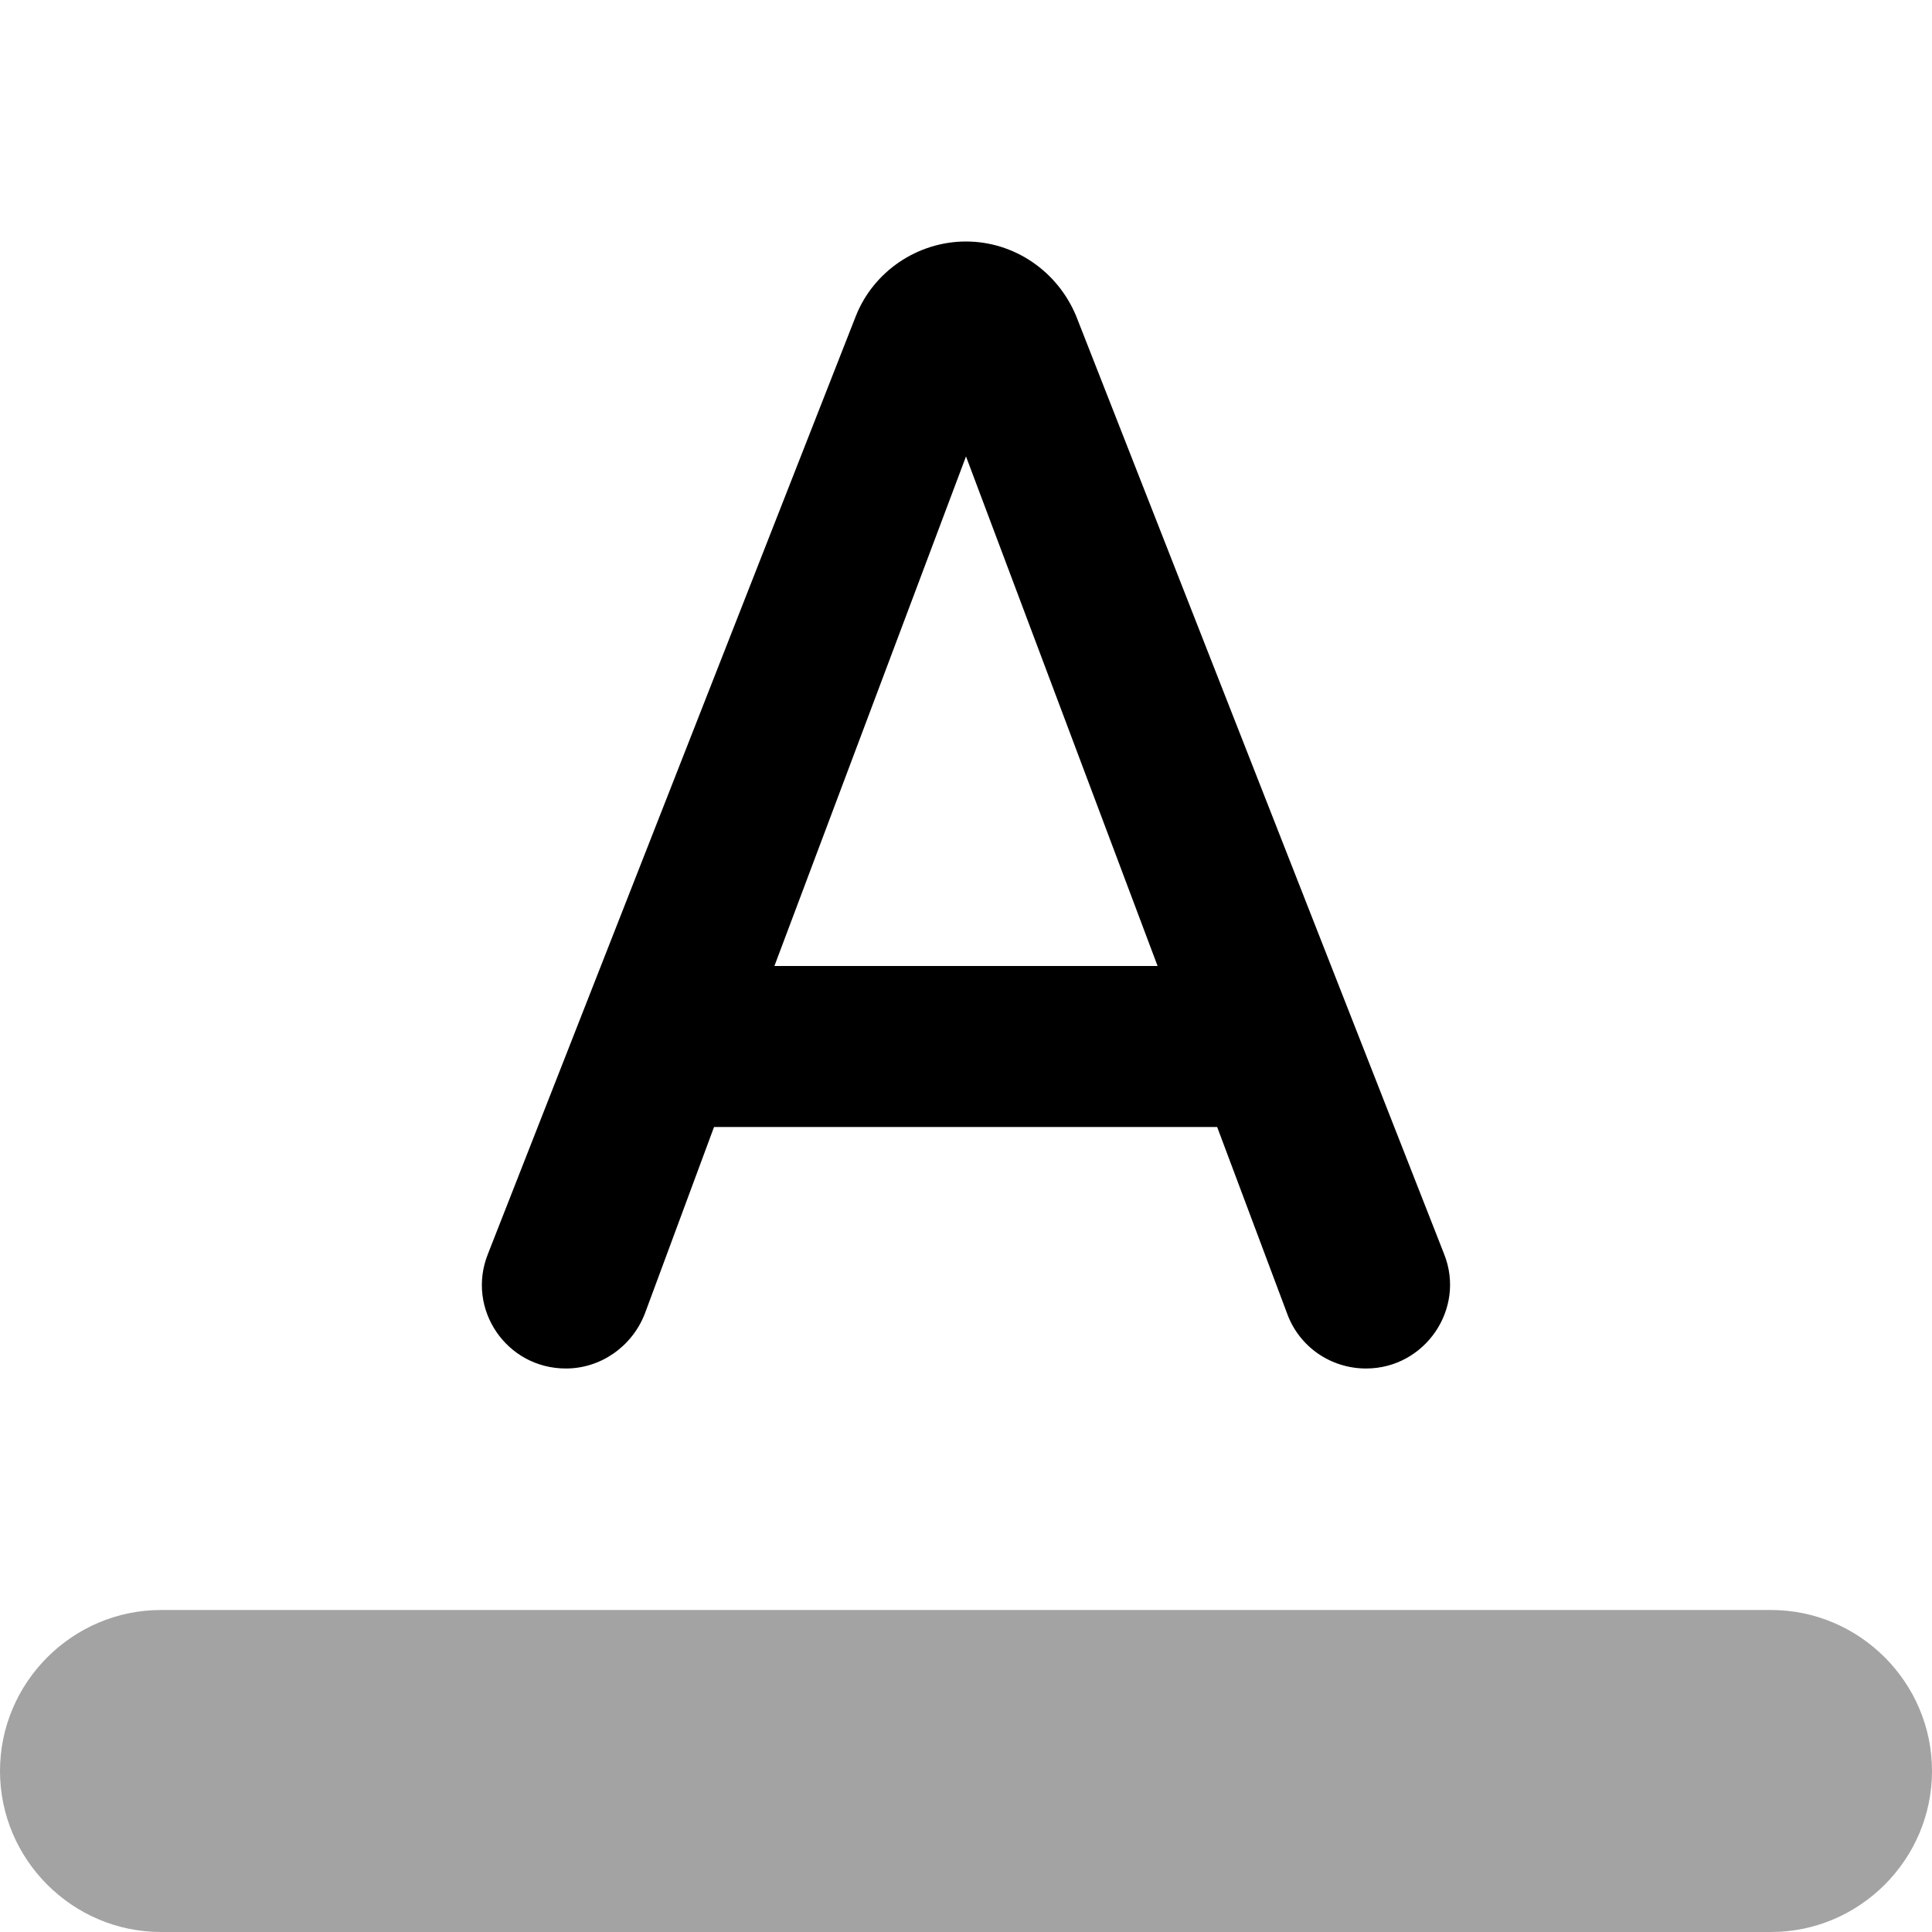
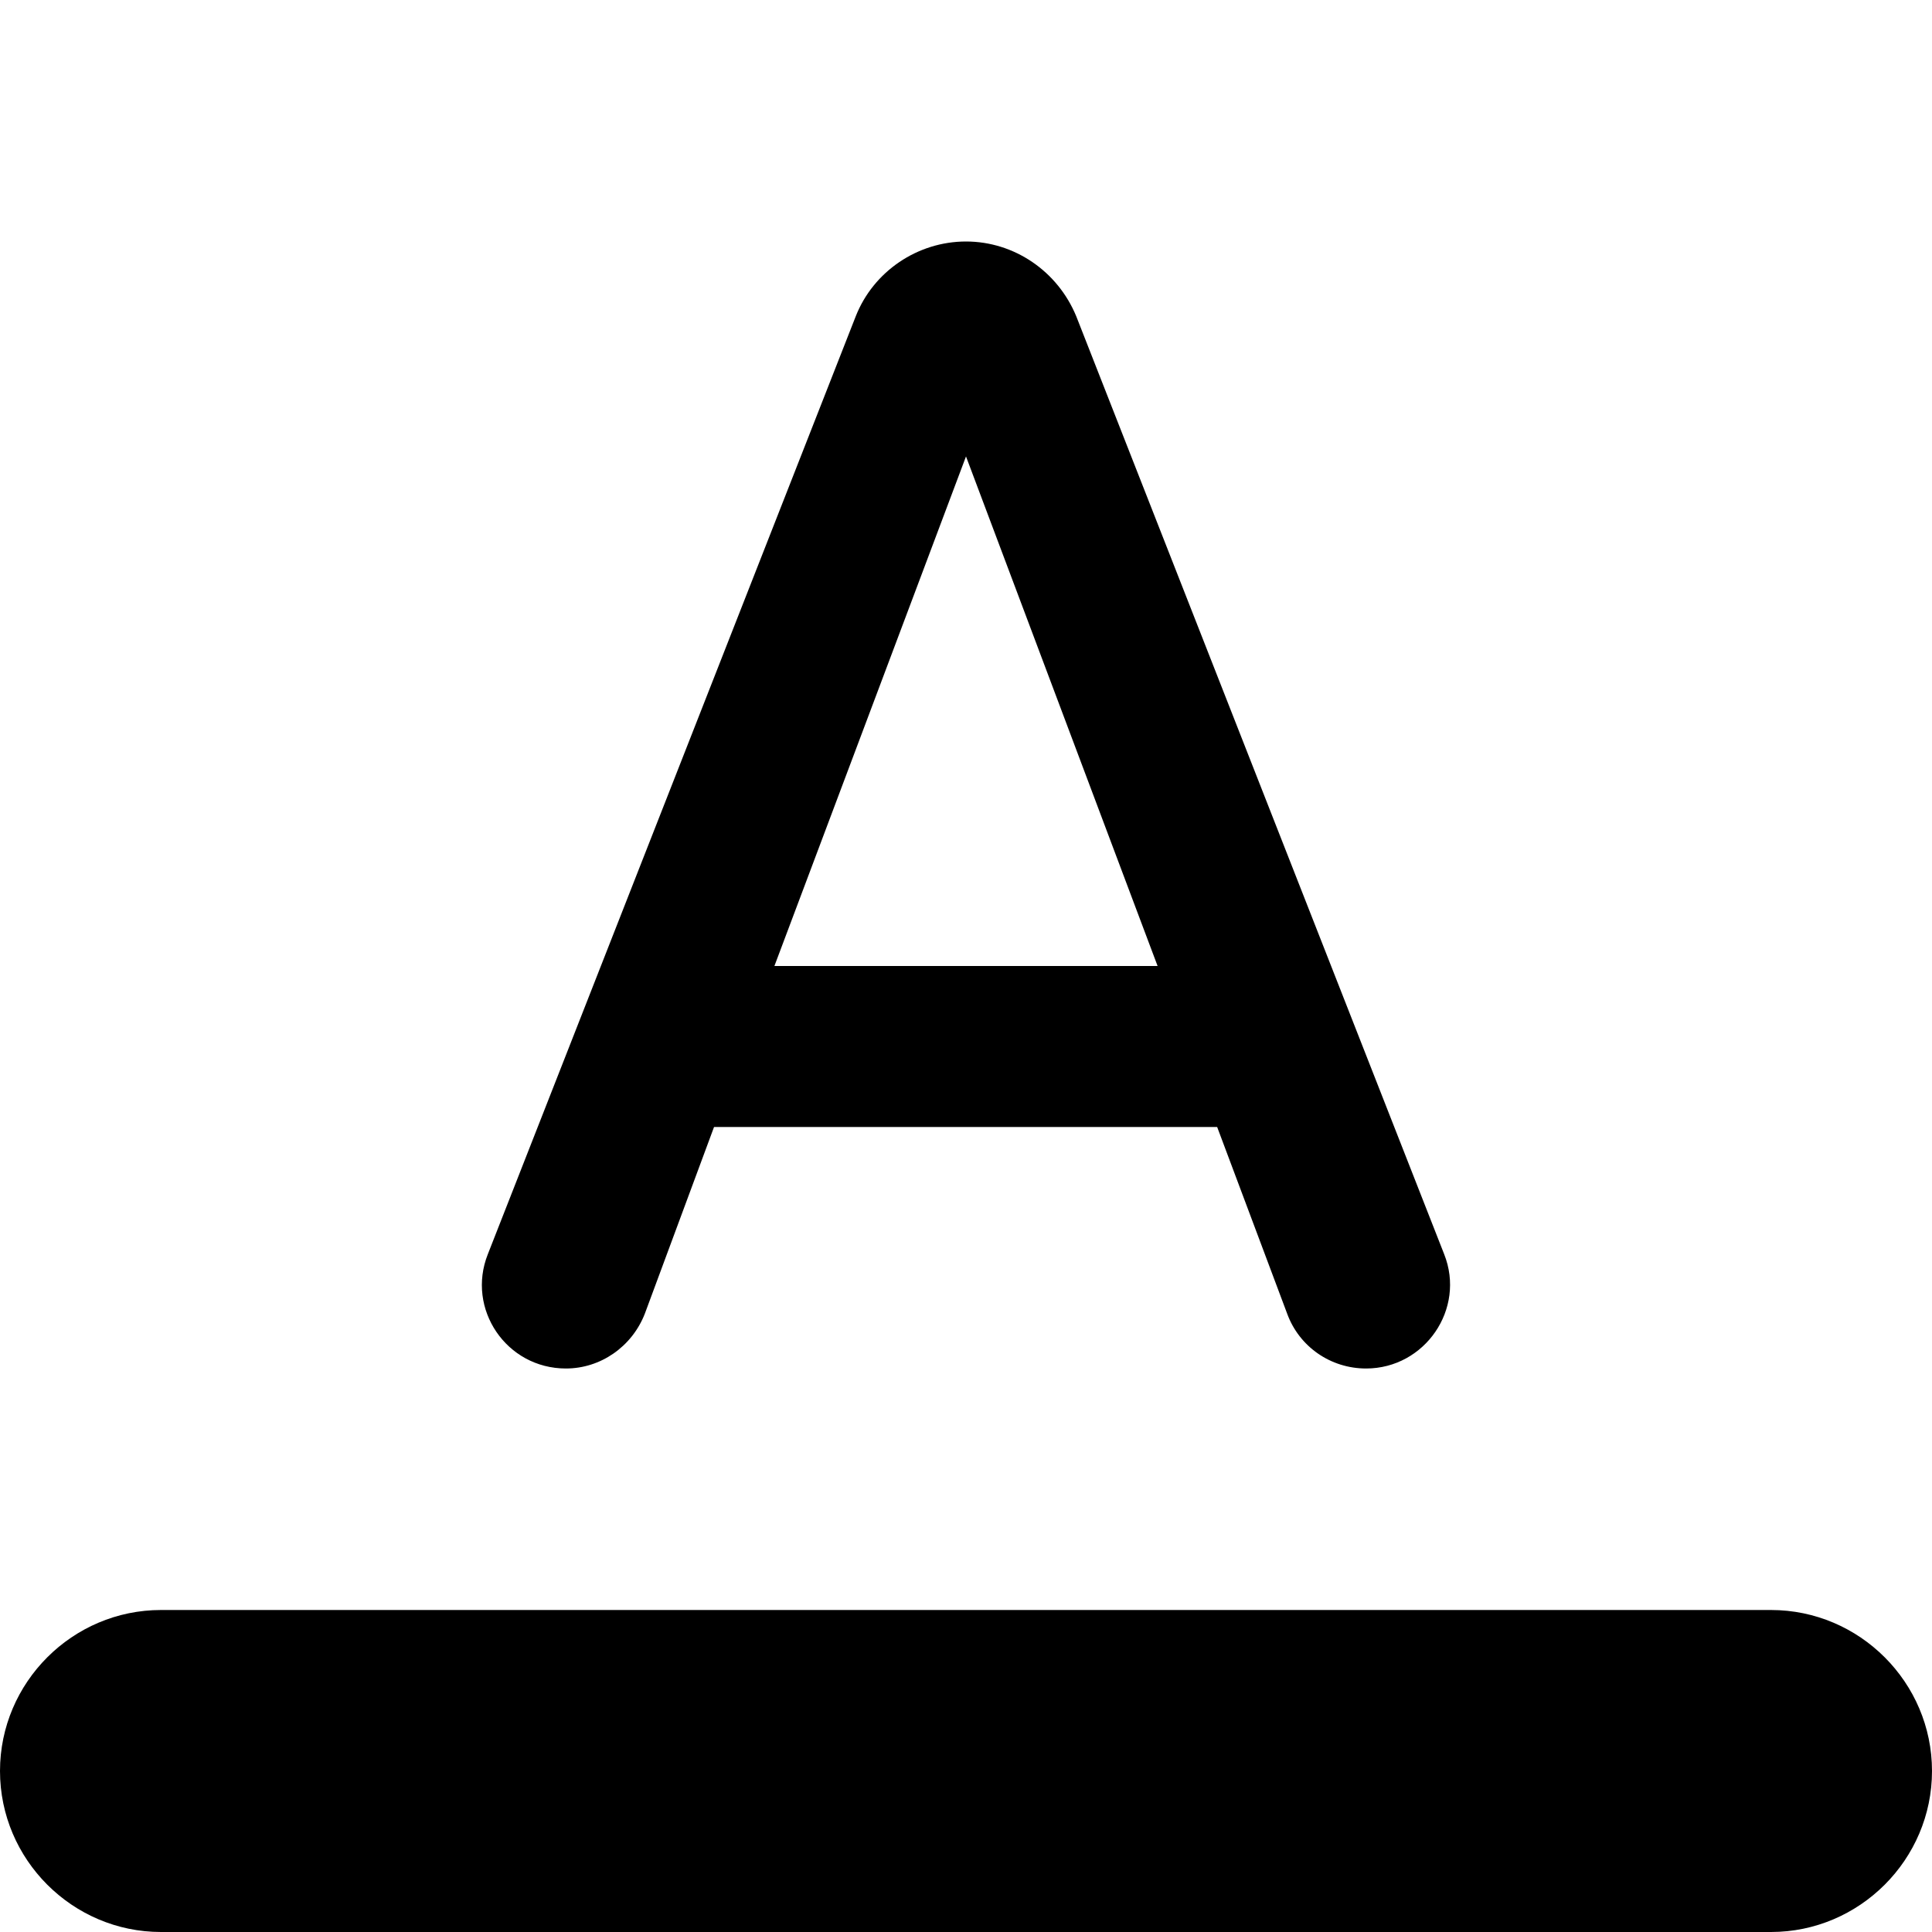
- <svg xmlns="http://www.w3.org/2000/svg" height="24" viewBox="0 0 24 24" width="24">
-   <path d="M2 20h20c1.1 0 2 .9 2 2s-.9 2-2 2H2c-1.1 0-2-.9-2-2s.9-2 2-2z" fill-opacity=".36" />
-   <path d="M10.63 3.93L6.06 15.58c-.27.68.23 1.42.97 1.42.43 0 .82-.27.98-.68L8.87 14h6.25l.87 2.32c.15.41.54.68.98.68.73 0 1.24-.74.97-1.42L13.37 3.93C13.14 3.37 12.6 3 12 3c-.6 0-1.15.37-1.37.93zM9.62 12L12 5.67 14.38 12H9.62z" />
+ <svg xmlns="http://www.w3.org/2000/svg" height="24" viewBox="0 0 24 24" width="24" version="1.1" id="svg6">
+   <defs id="defs10" />
+   <path d="M2 20h20c1.1 0 2 .9 2 2s-.9 2-2 2H2c-1.1 0-2-.9-2-2s.9-2 2-2z" fill-opacity=".36" id="path2" style="fill:#000000;fill-opacity:1" />
+   <path d="M10.63 3.93L6.06 15.58c-.27.68.23 1.42.97 1.42.43 0 .82-.27.98-.68L8.87 14h6.25l.87 2.32c.15.41.54.68.98.68.73 0 1.24-.74.97-1.42L13.37 3.93C13.14 3.37 12.6 3 12 3c-.6 0-1.15.37-1.37.93zM9.62 12L12 5.67 14.38 12H9.62z" id="path4" />
</svg>
